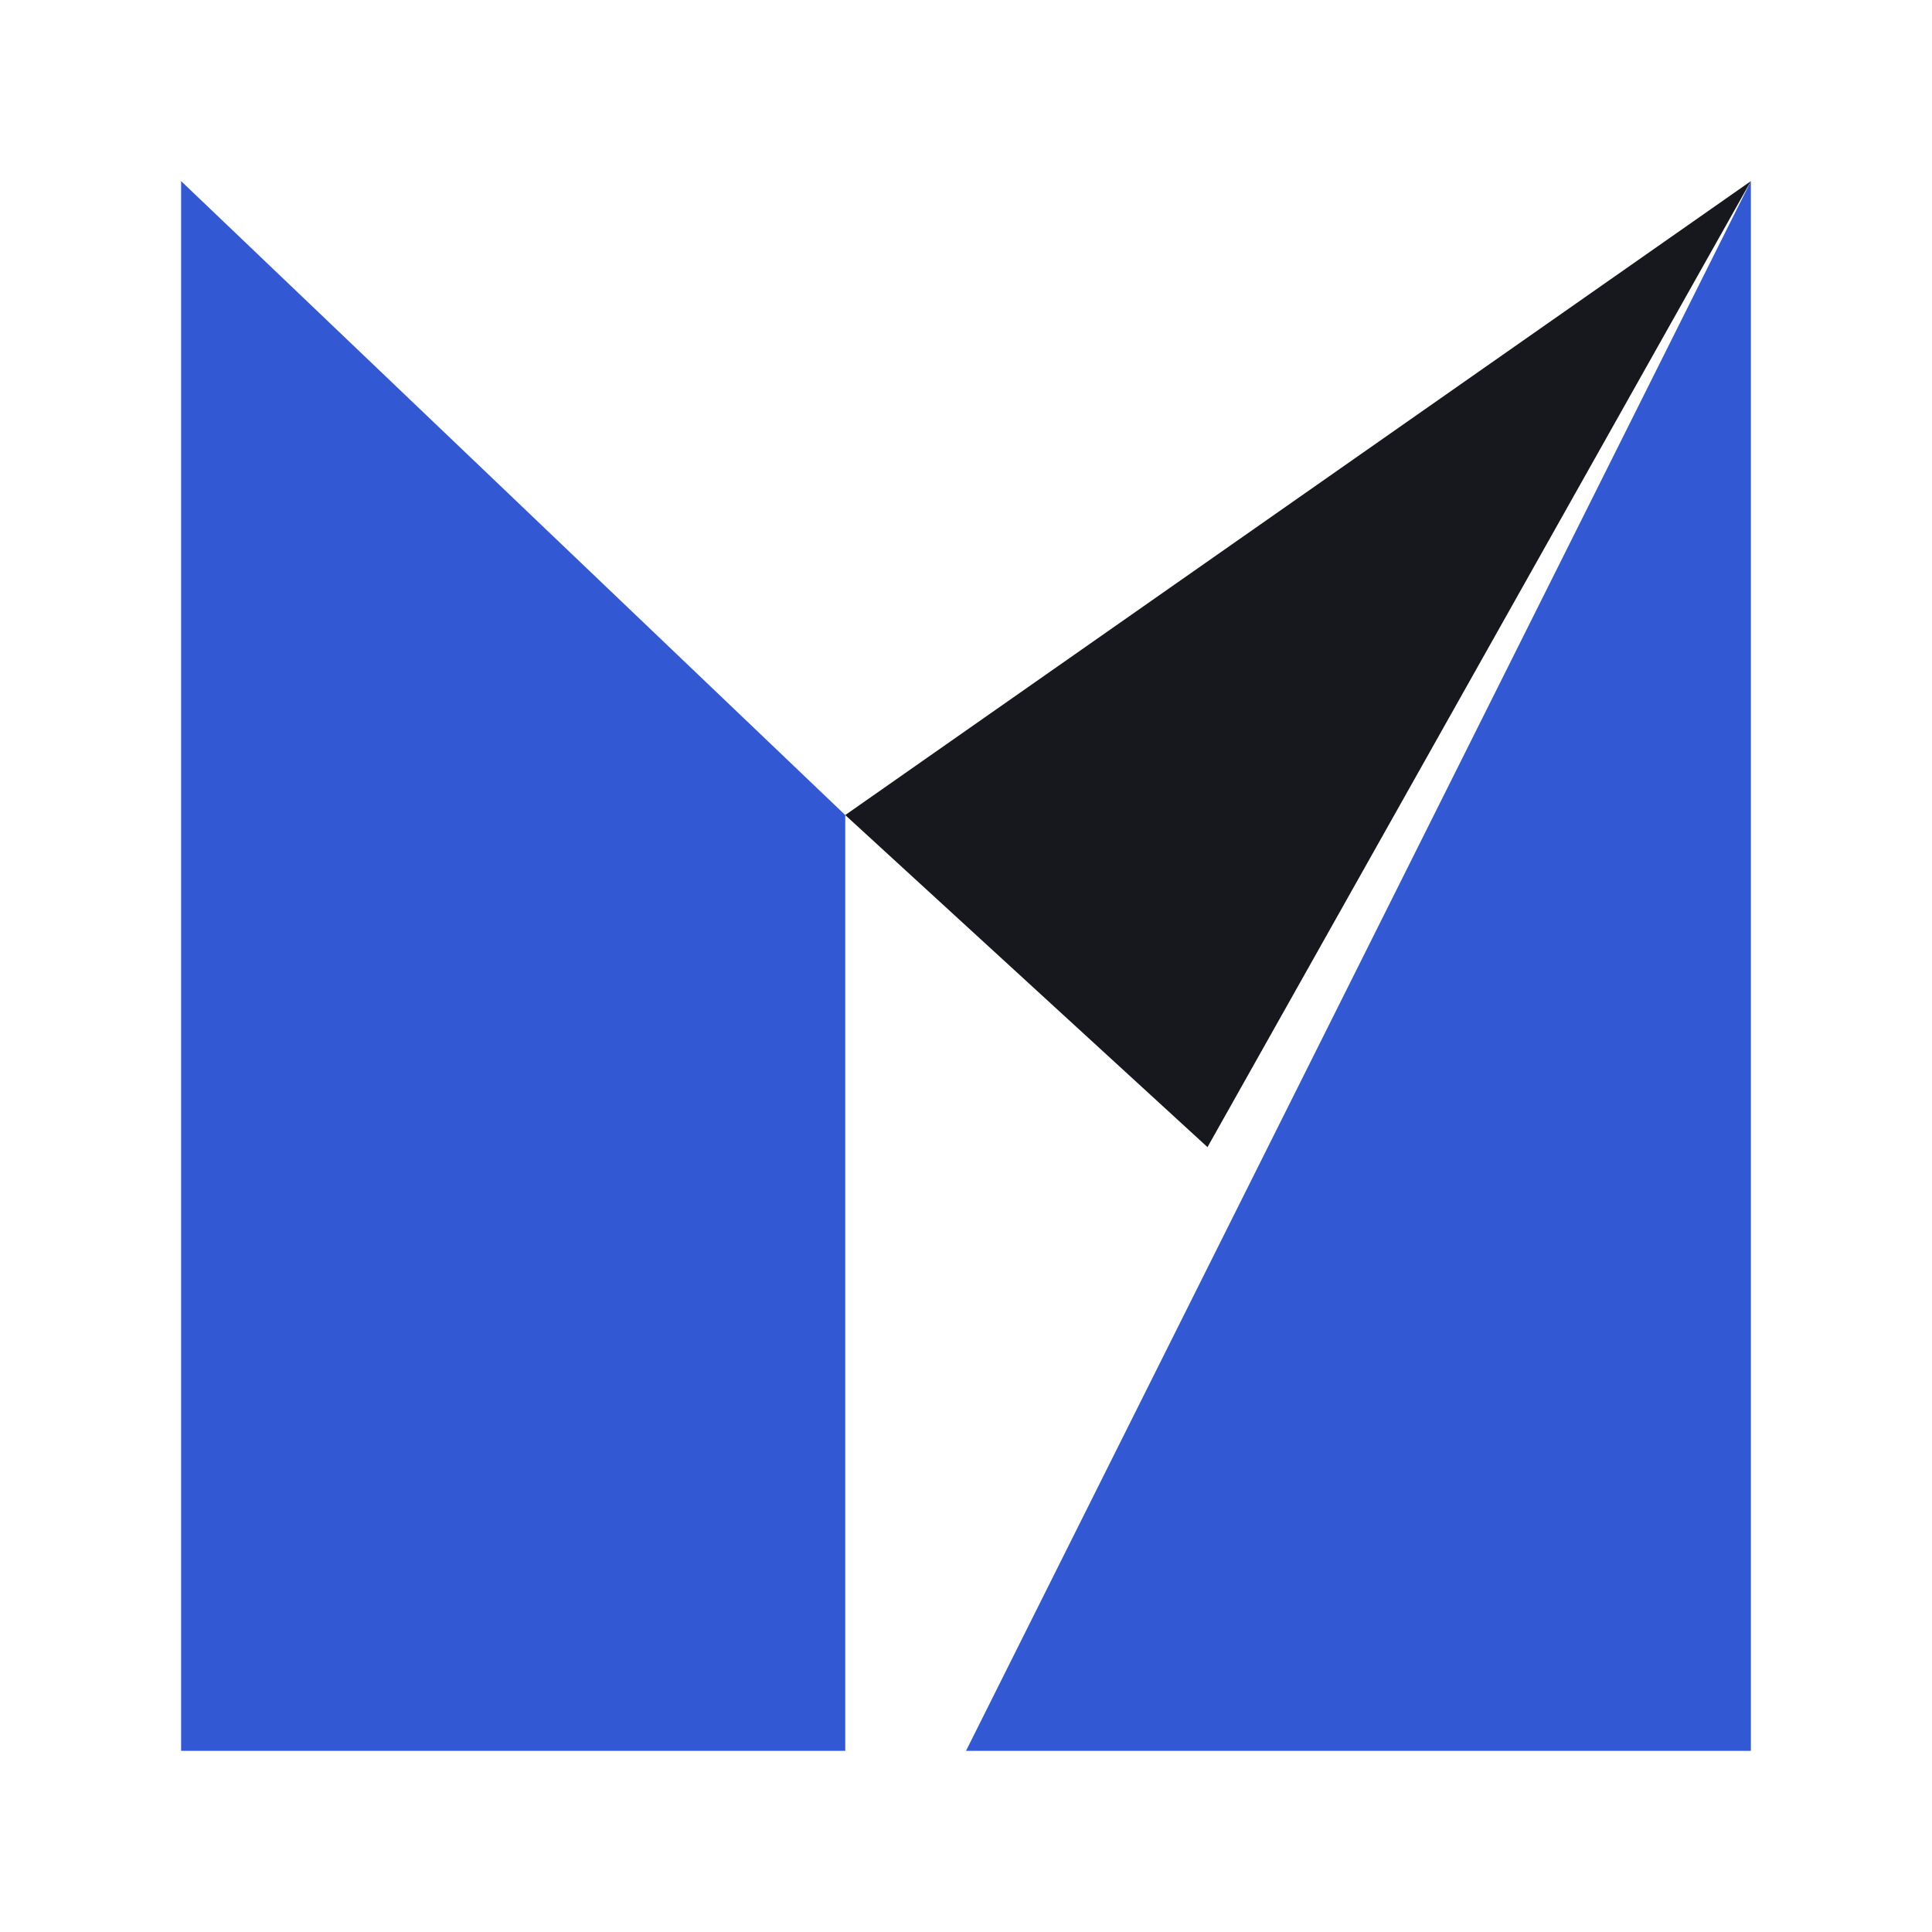
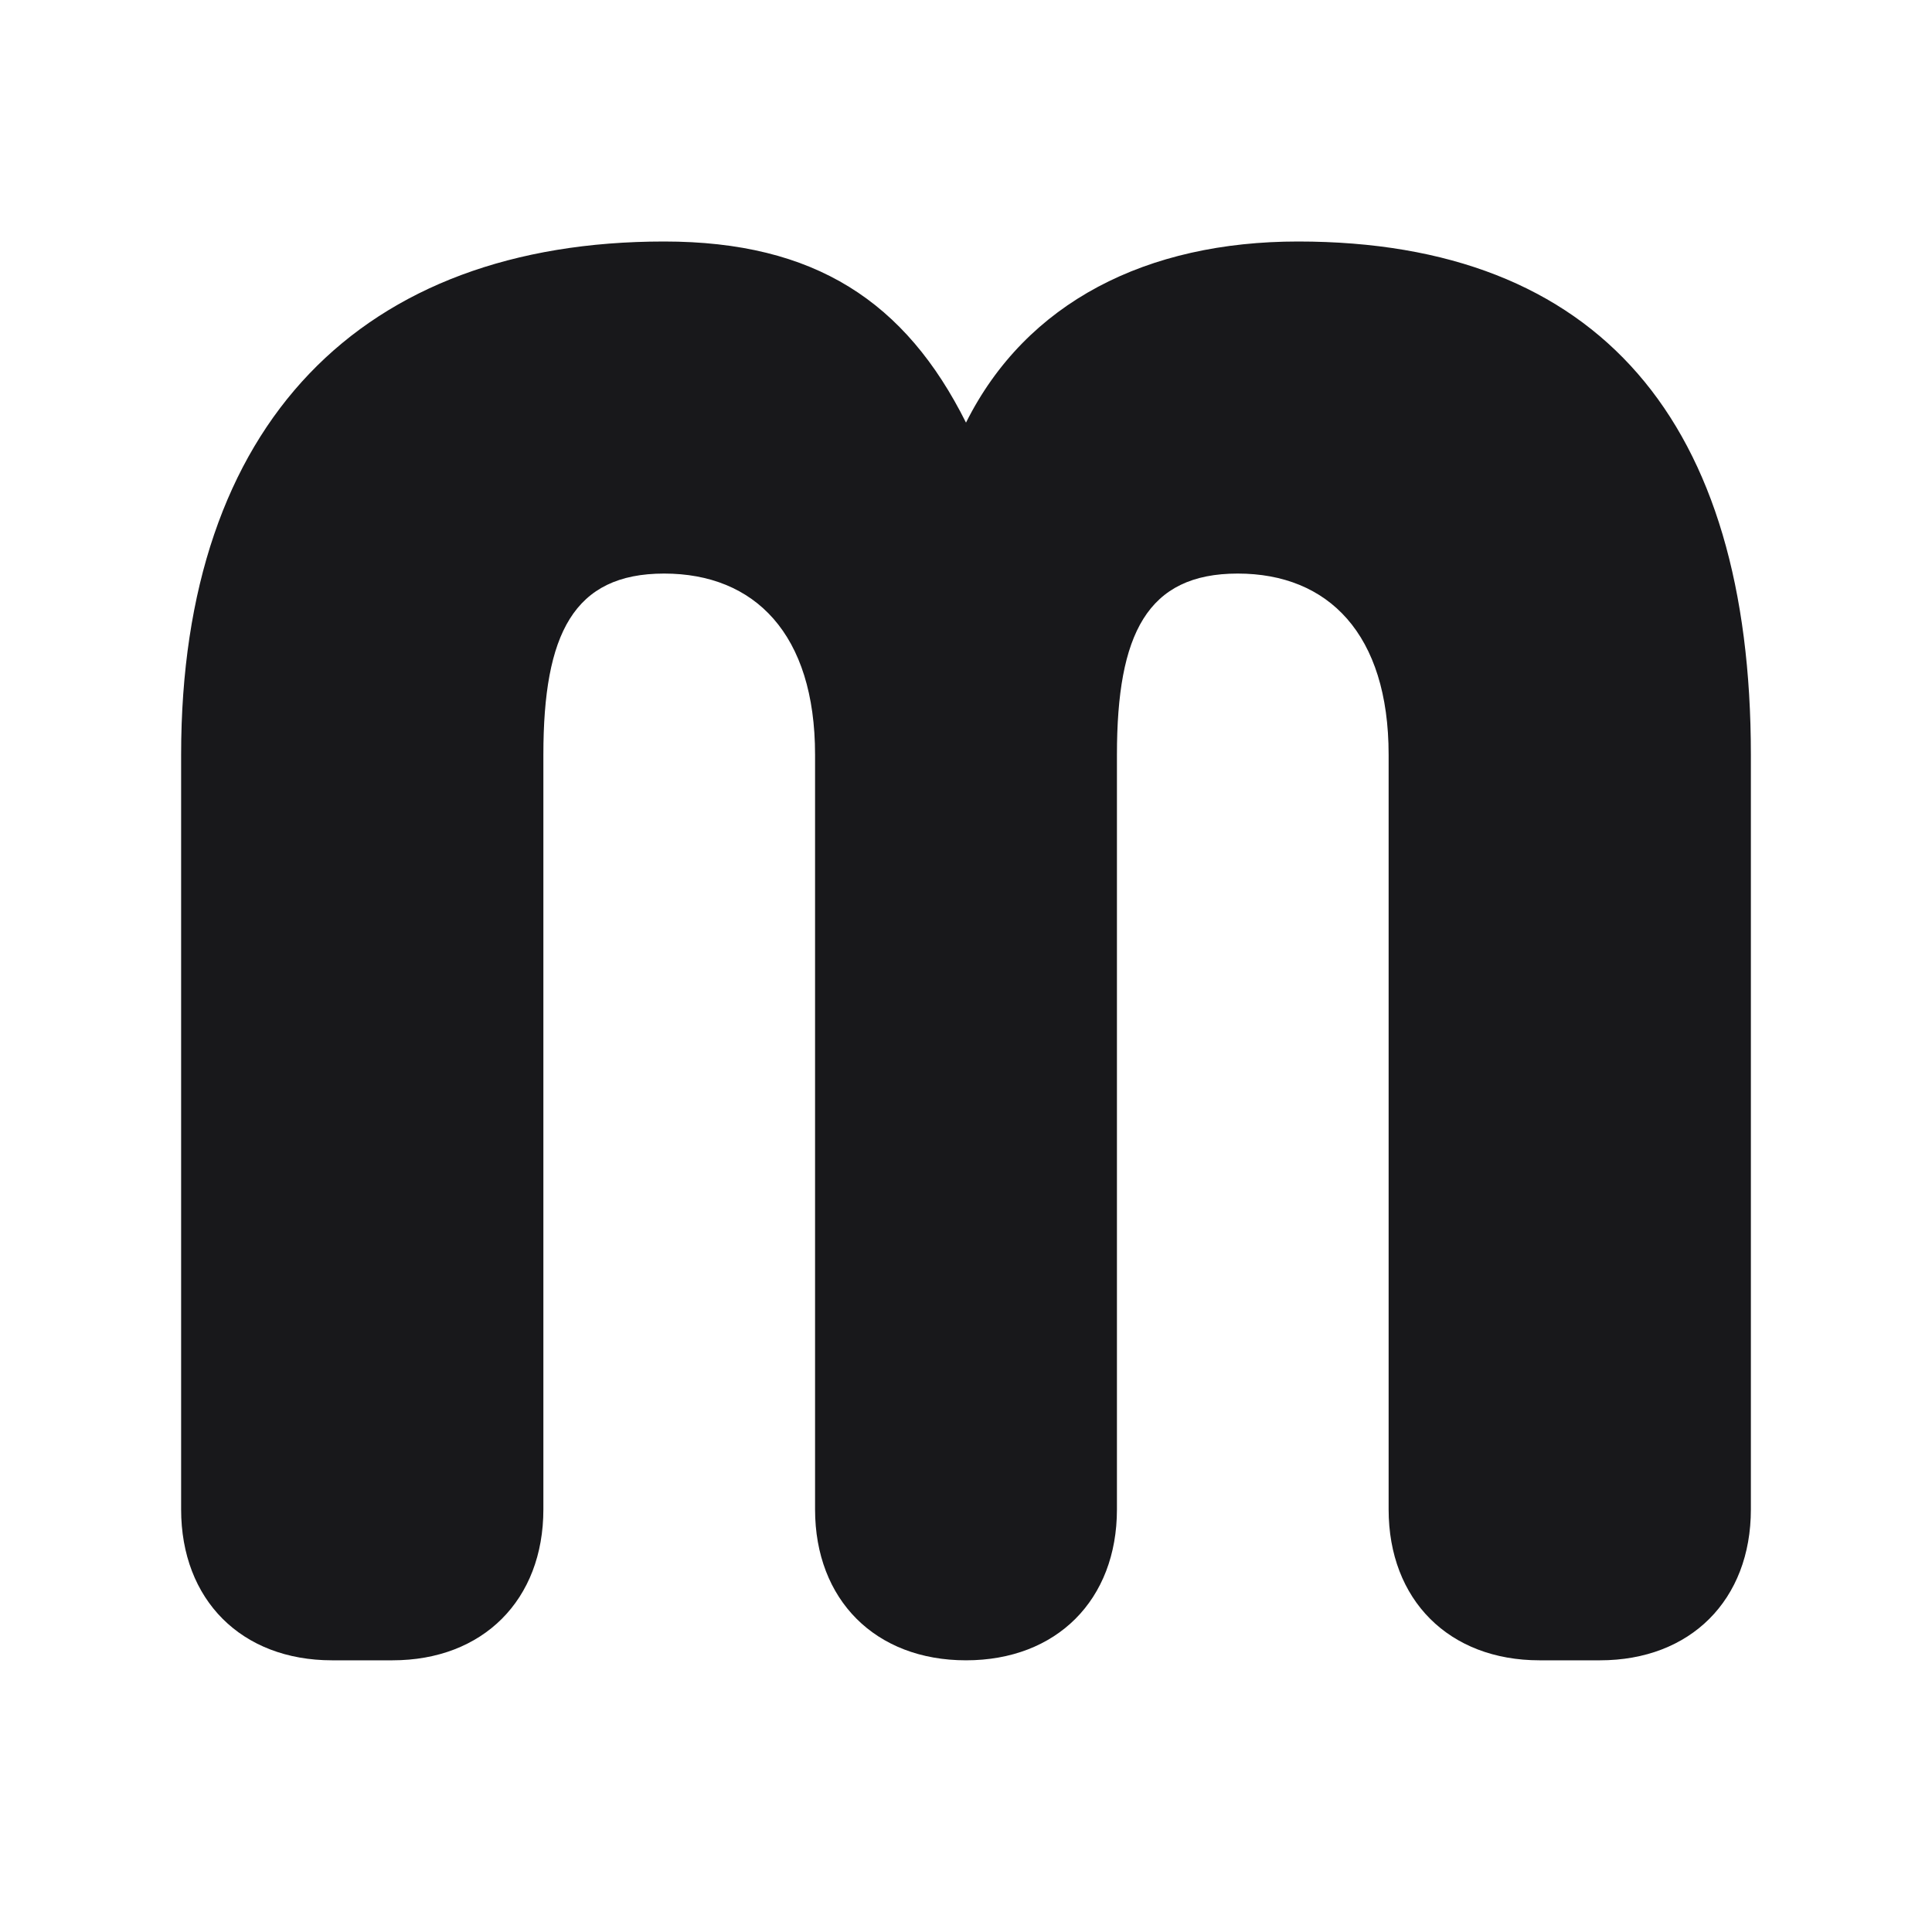
<svg xmlns="http://www.w3.org/2000/svg" viewBox="0 0 64 64" fill="none">
-   <path d="M6 6L28 27V58H6V6Z" fill="#3358D4" />
-   <path d="M28 27L58 6L40 38L28 27Z" fill="#16181D" />
-   <path d="M58 6V58H32L58 6Z" fill="#3358D4" />
+   <path d="M6 50V25C6 14 12 8 22 8C27 8 30 10 32 14C34 10 38 8 43 8C53 8 58 14 58 25V50C58 53 56 55 53 55H51C48 55 46 53 46 50V25C46 21 44 19 41 19C38 19 37 21 37 25V50C37 53 35 55 32 55C29 55 27 53 27 50V25C27 21 25 19 22 19C19 19 18 21 18 25V50C18 53 16 55 13 55H11C8 55 6 53 6 50Z" fill="#18181B" />
</svg>
